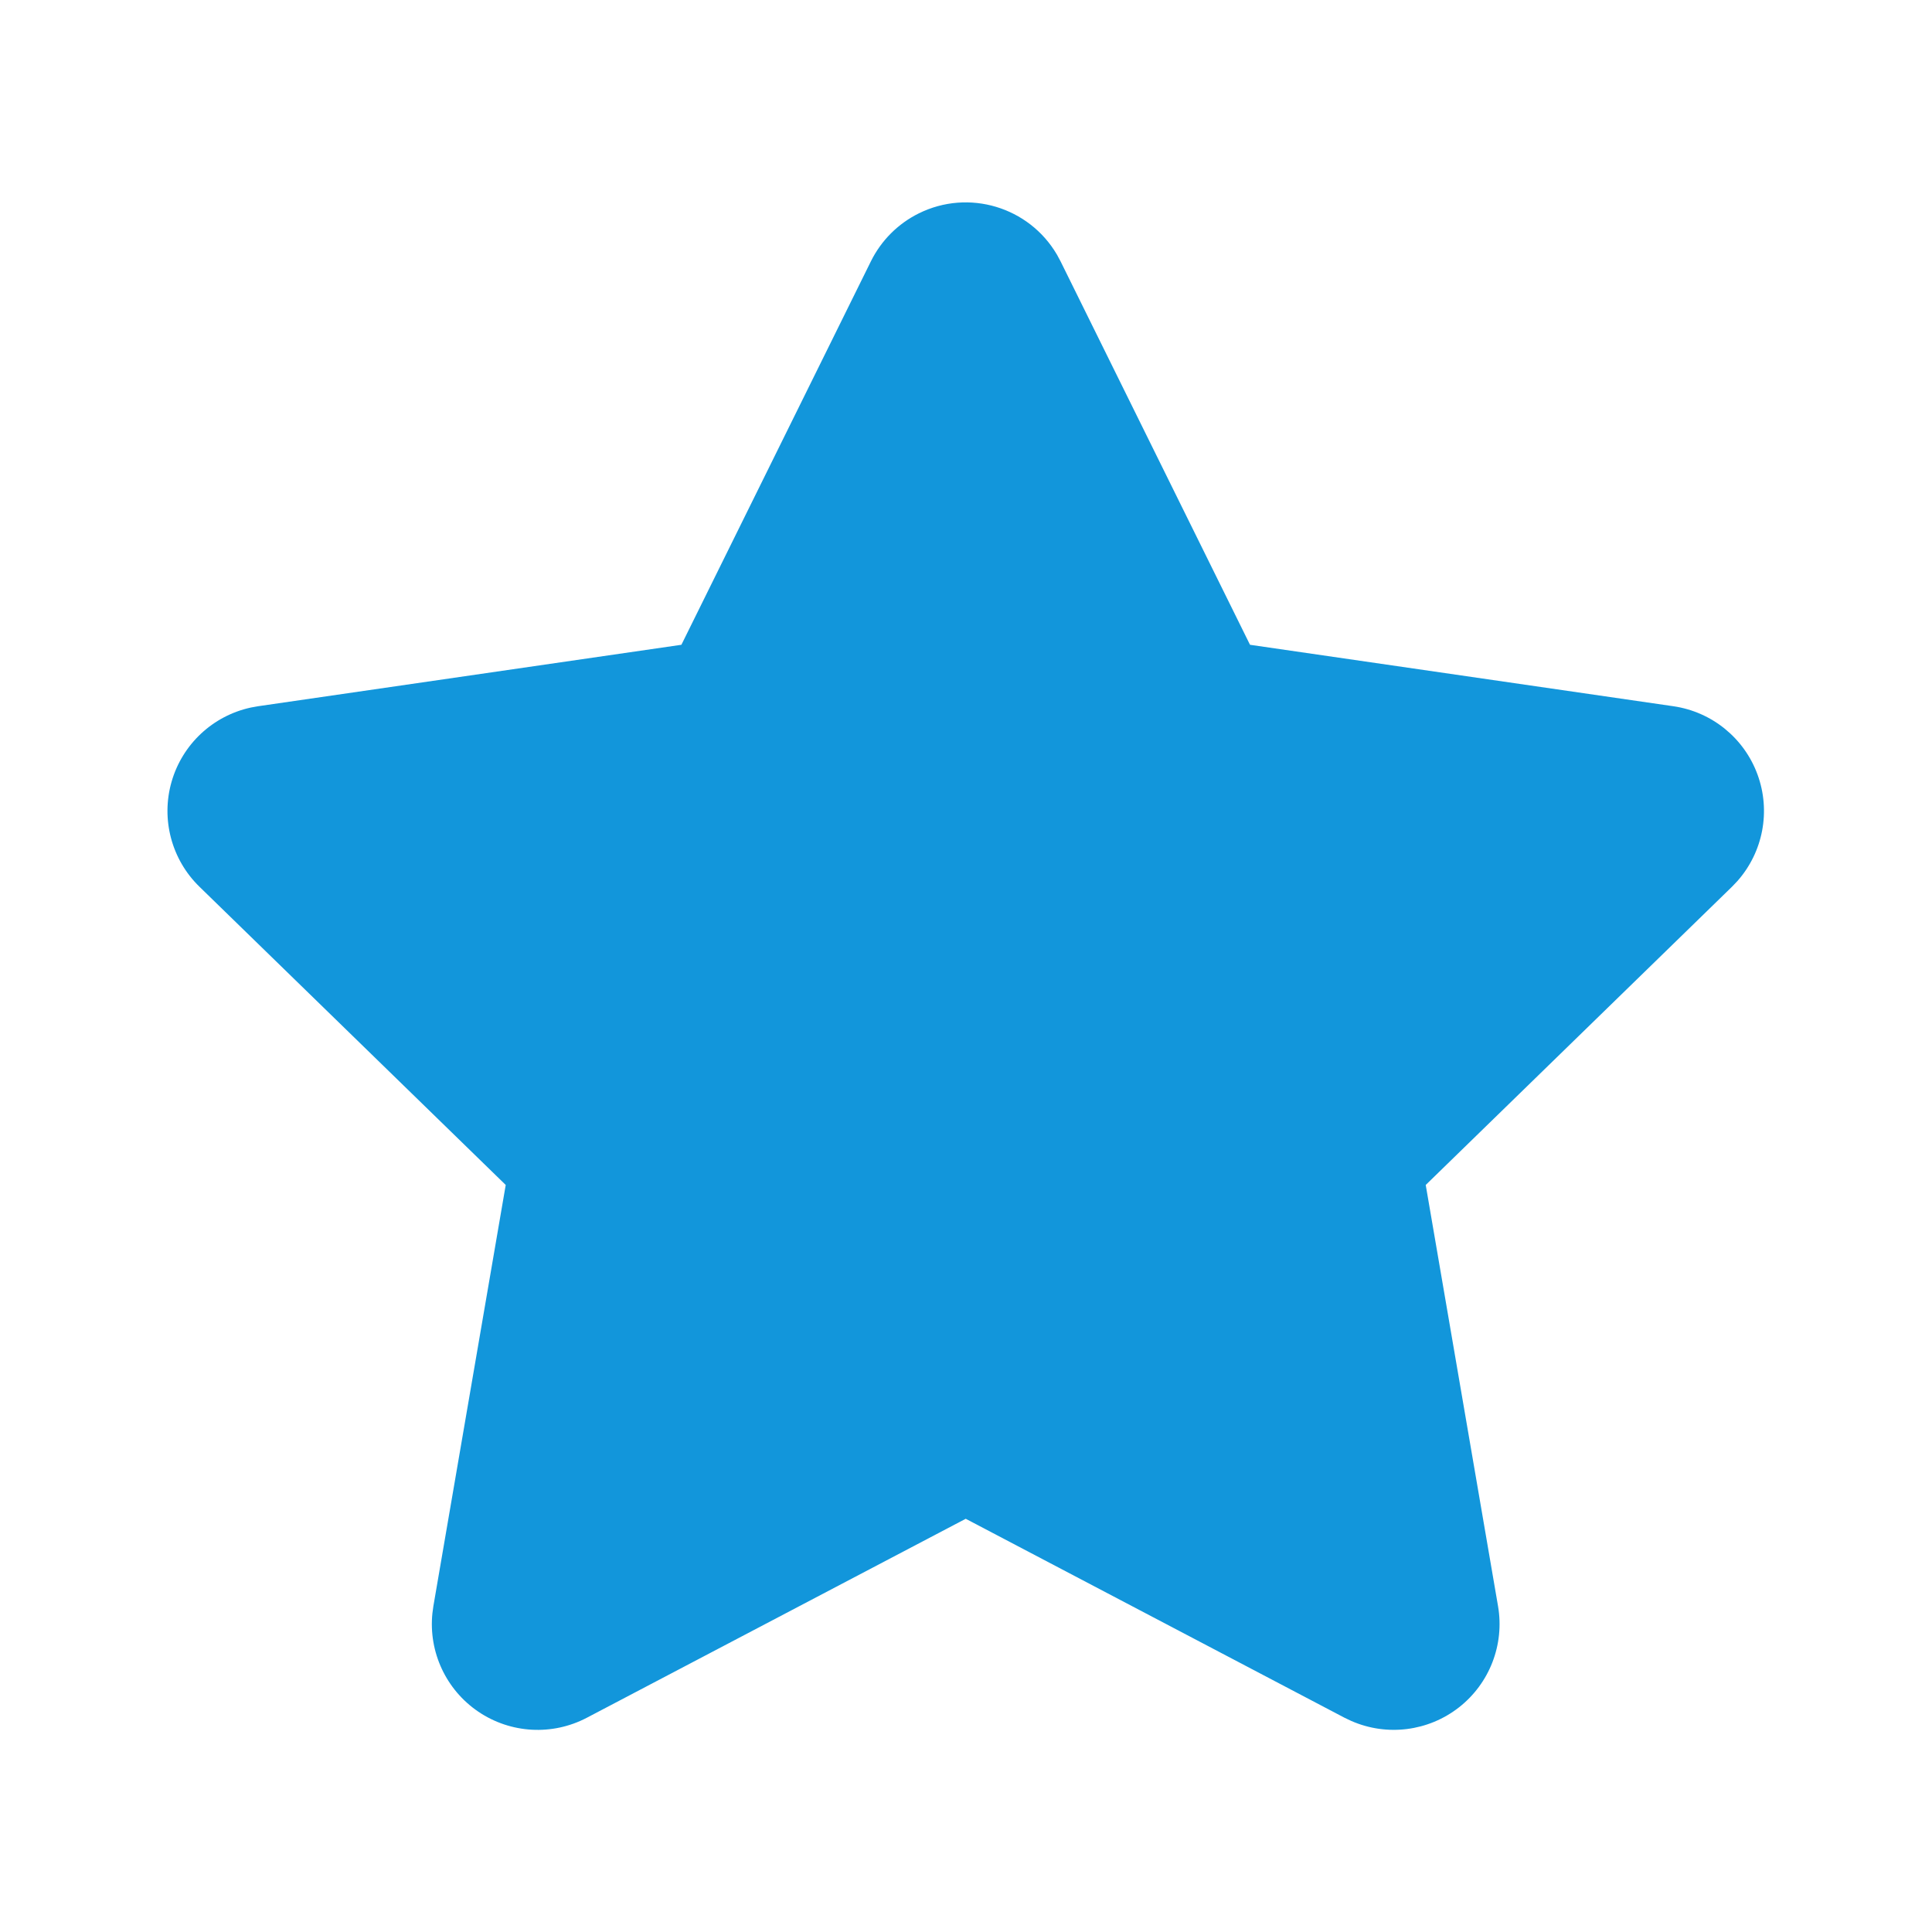
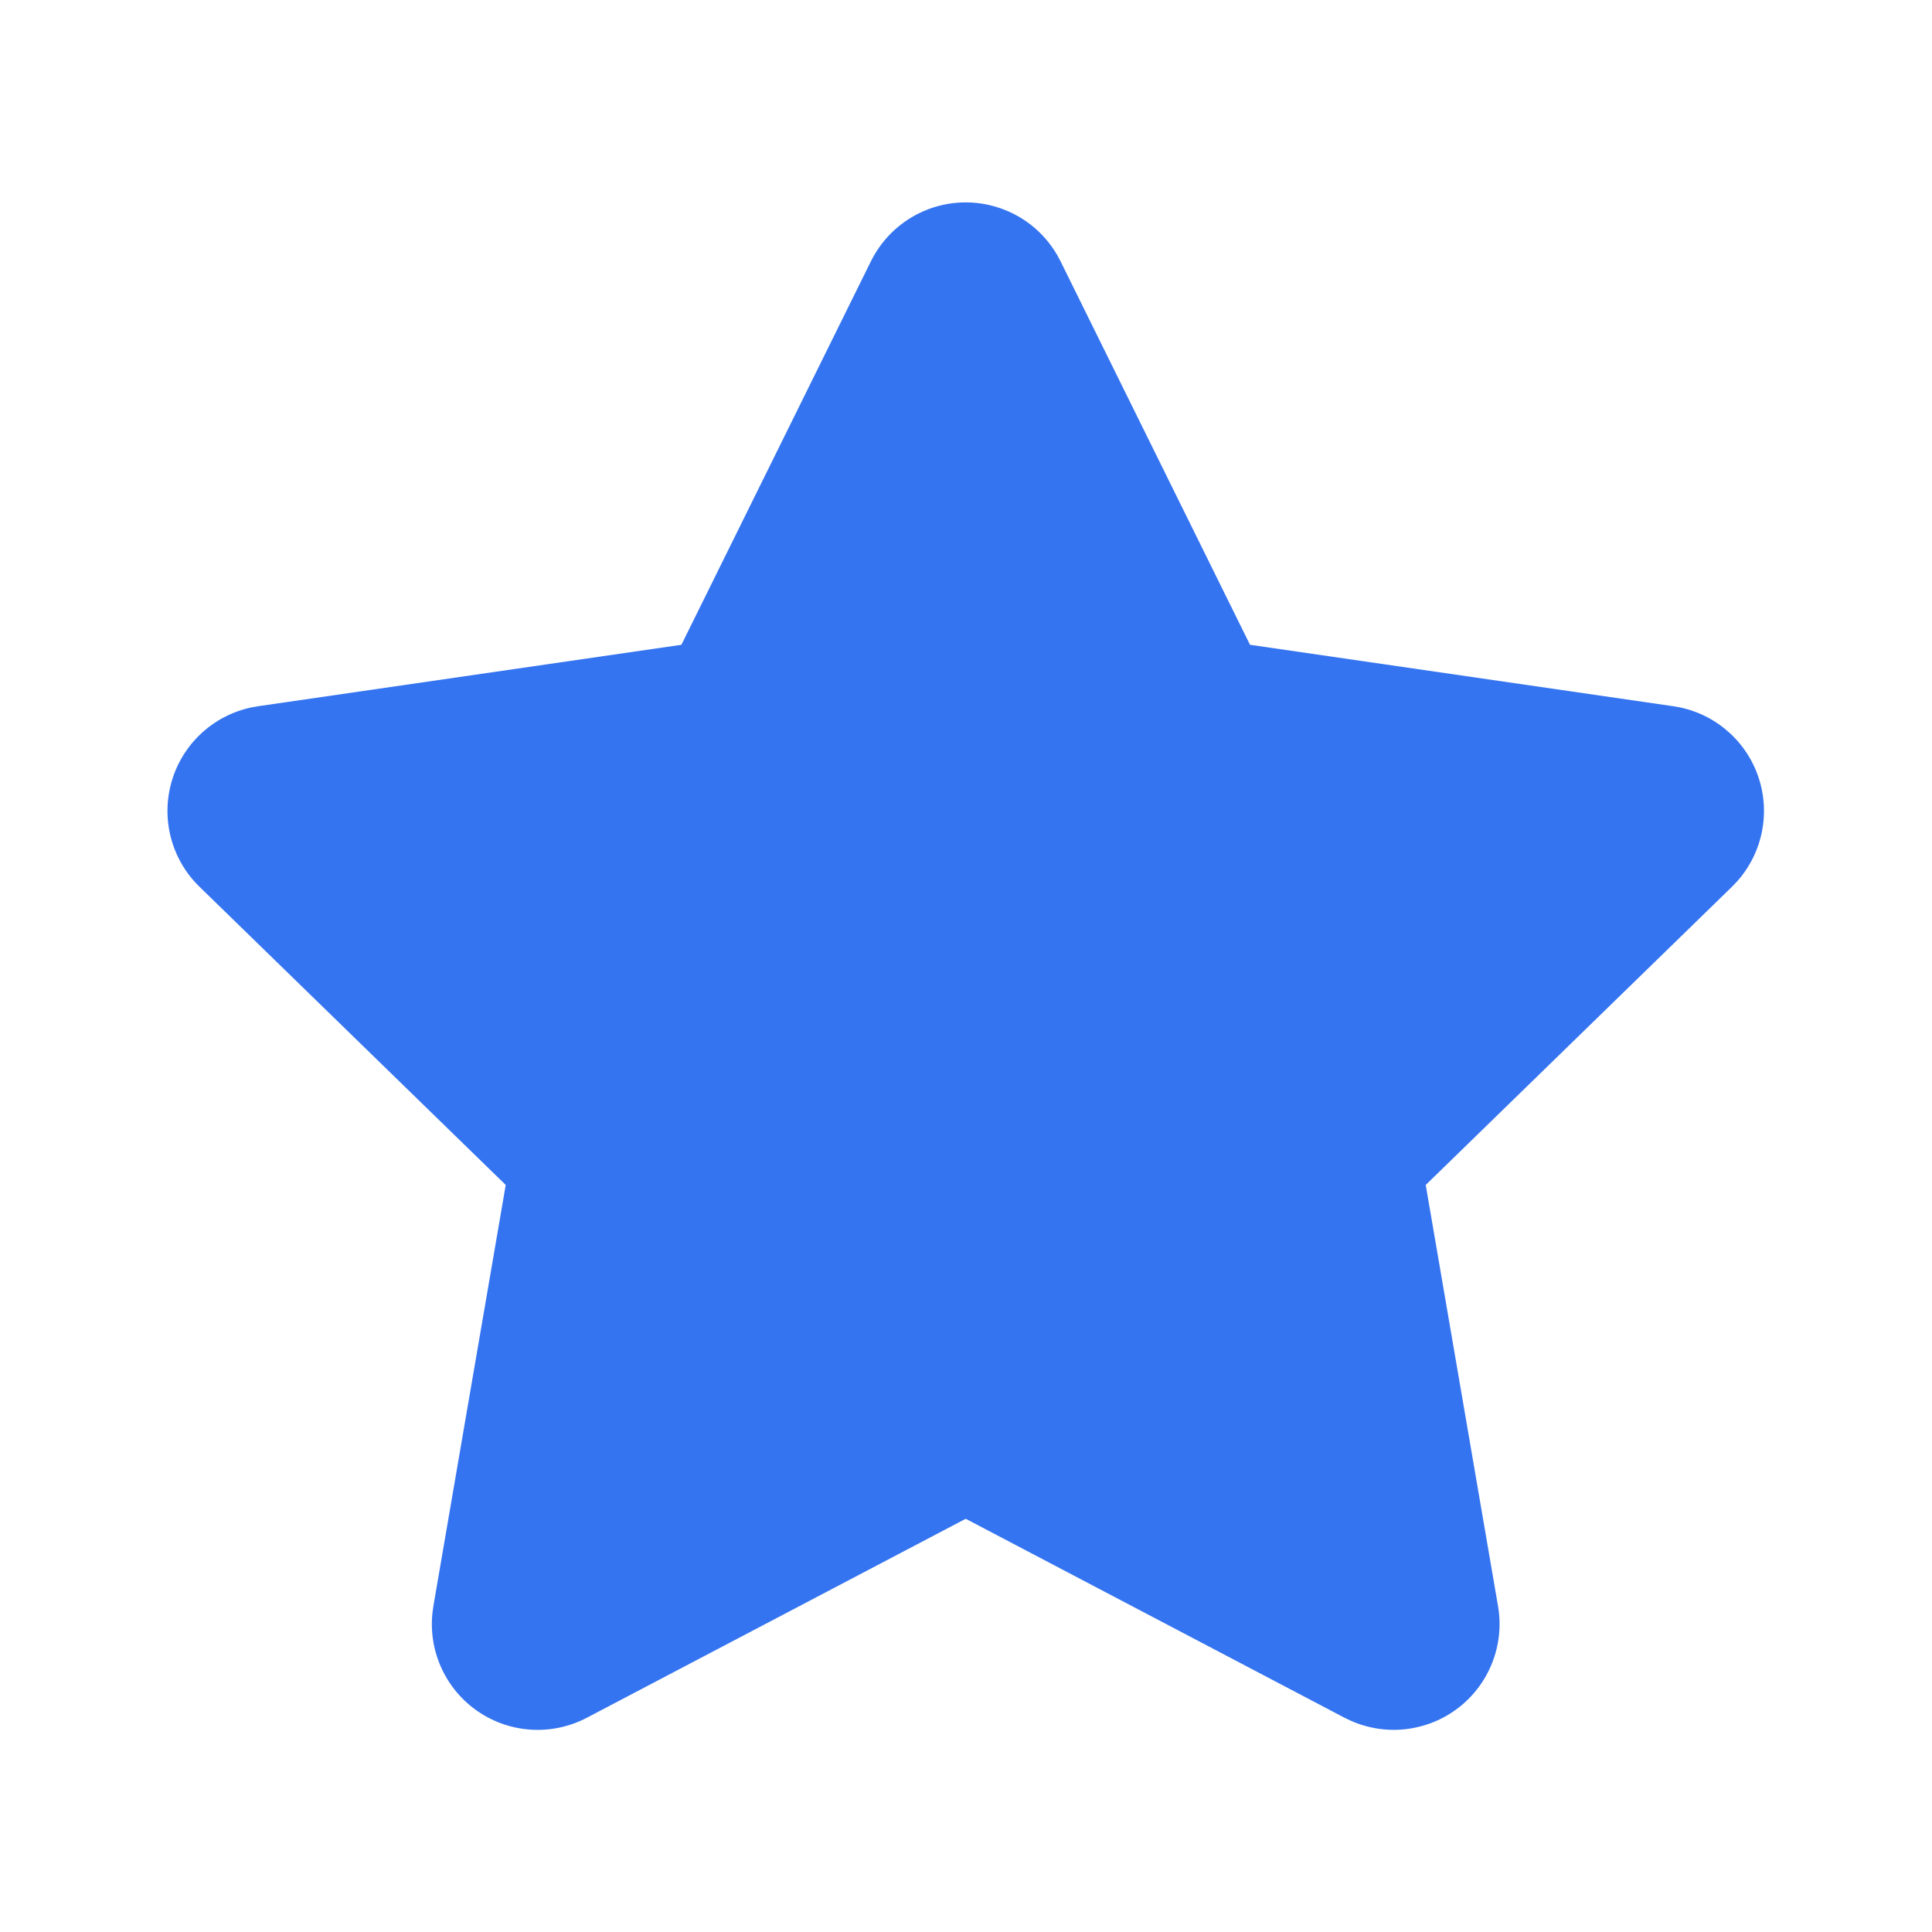
<svg xmlns="http://www.w3.org/2000/svg" t="1715602201454" class="icon" viewBox="0 0 1024 1024" version="1.1" p-id="9587" width="200" height="200">
-   <path d="M487.01 113.079a56.076 56.076 0 0 1 73.216 21.918l1.902 3.535 100.401 203.215 224.402 32.573a56.076 56.076 0 0 1 33.938 92.648l-2.877 3.023-162.328 158.062 38.327 223.256a56.076 56.076 0 0 1-77.726 60.855l-3.608-1.707-200.802-105.472-200.802 105.448a56.076 56.076 0 0 1-81.871-55.345l0.512-3.779 38.351-223.256-162.328-158.062a56.076 56.076 0 0 1 27.282-94.988l3.779-0.683 224.378-32.573 100.425-203.215a56.076 56.076 0 0 1 25.429-25.454z" p-id="9588" fill="#1296db" />
+   <path d="M487.01 113.079a56.076 56.076 0 0 1 73.216 21.918l1.902 3.535 100.401 203.215 224.402 32.573a56.076 56.076 0 0 1 33.938 92.648l-2.877 3.023-162.328 158.062 38.327 223.256a56.076 56.076 0 0 1-77.726 60.855l-3.608-1.707-200.802-105.472-200.802 105.448a56.076 56.076 0 0 1-81.871-55.345l0.512-3.779 38.351-223.256-162.328-158.062a56.076 56.076 0 0 1 27.282-94.988l3.779-0.683 224.378-32.573 100.425-203.215a56.076 56.076 0 0 1 25.429-25.454z" p-id="9588" fill="#3574F0" />
</svg>
